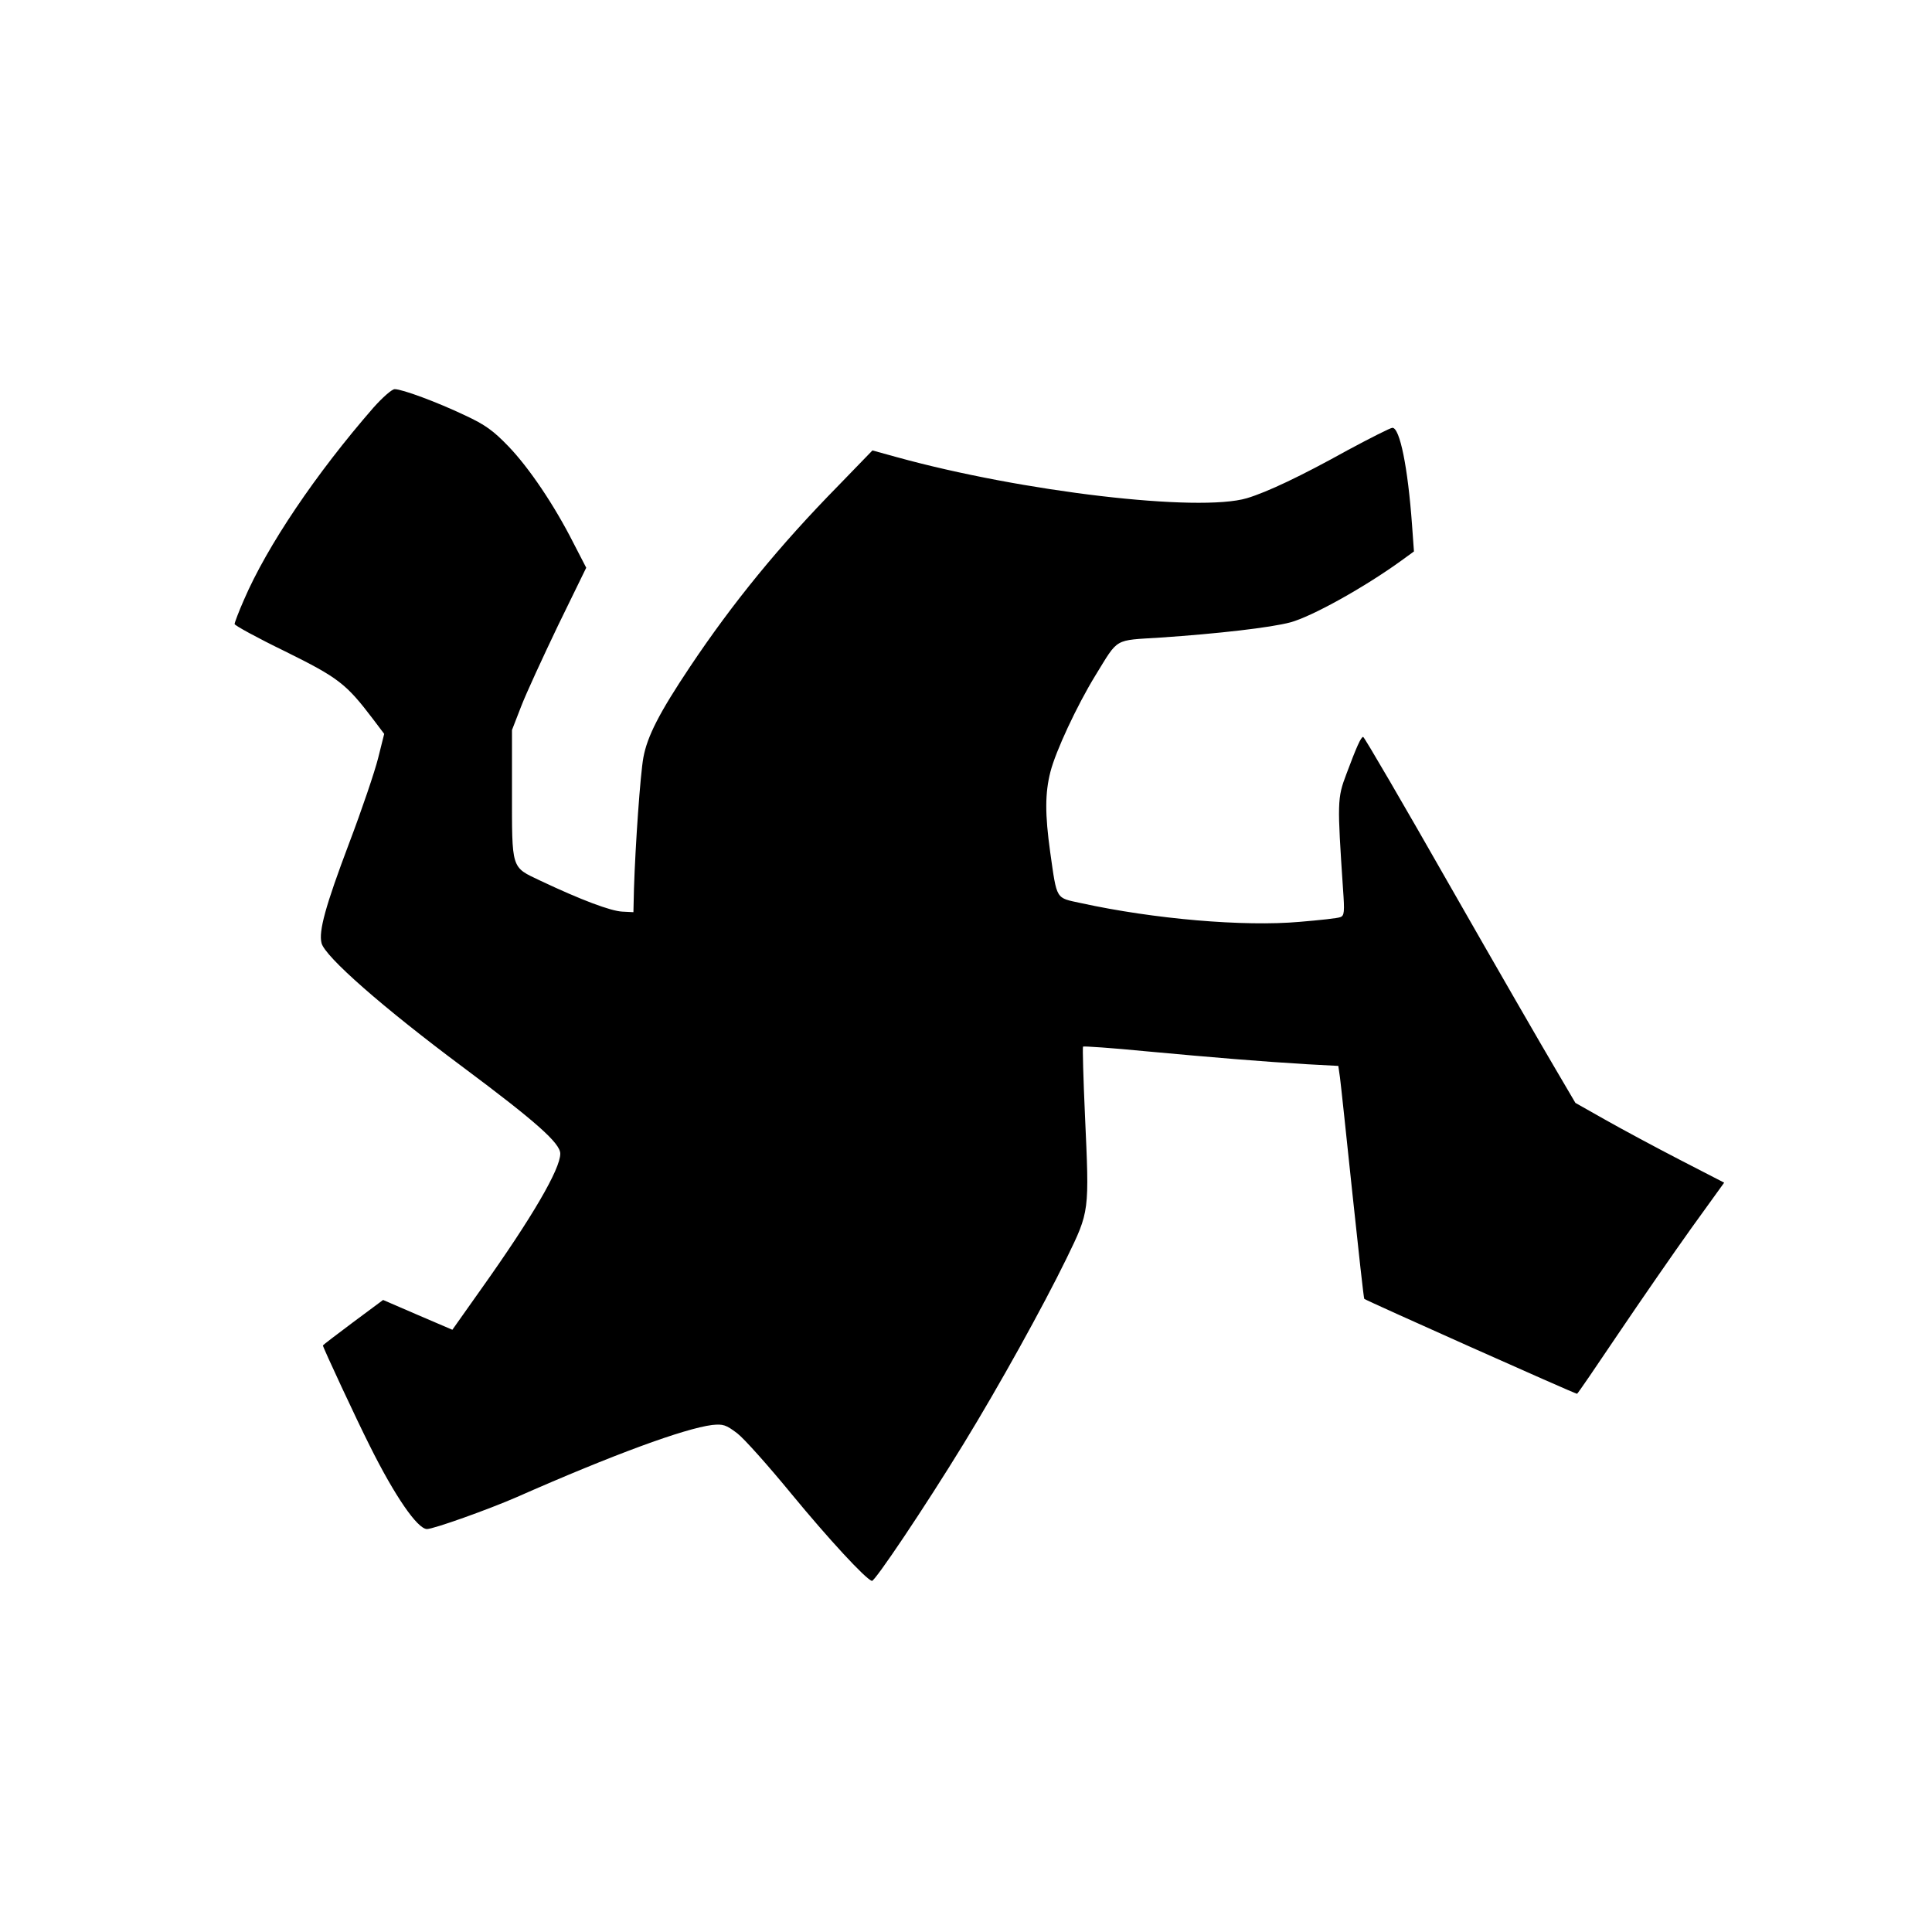
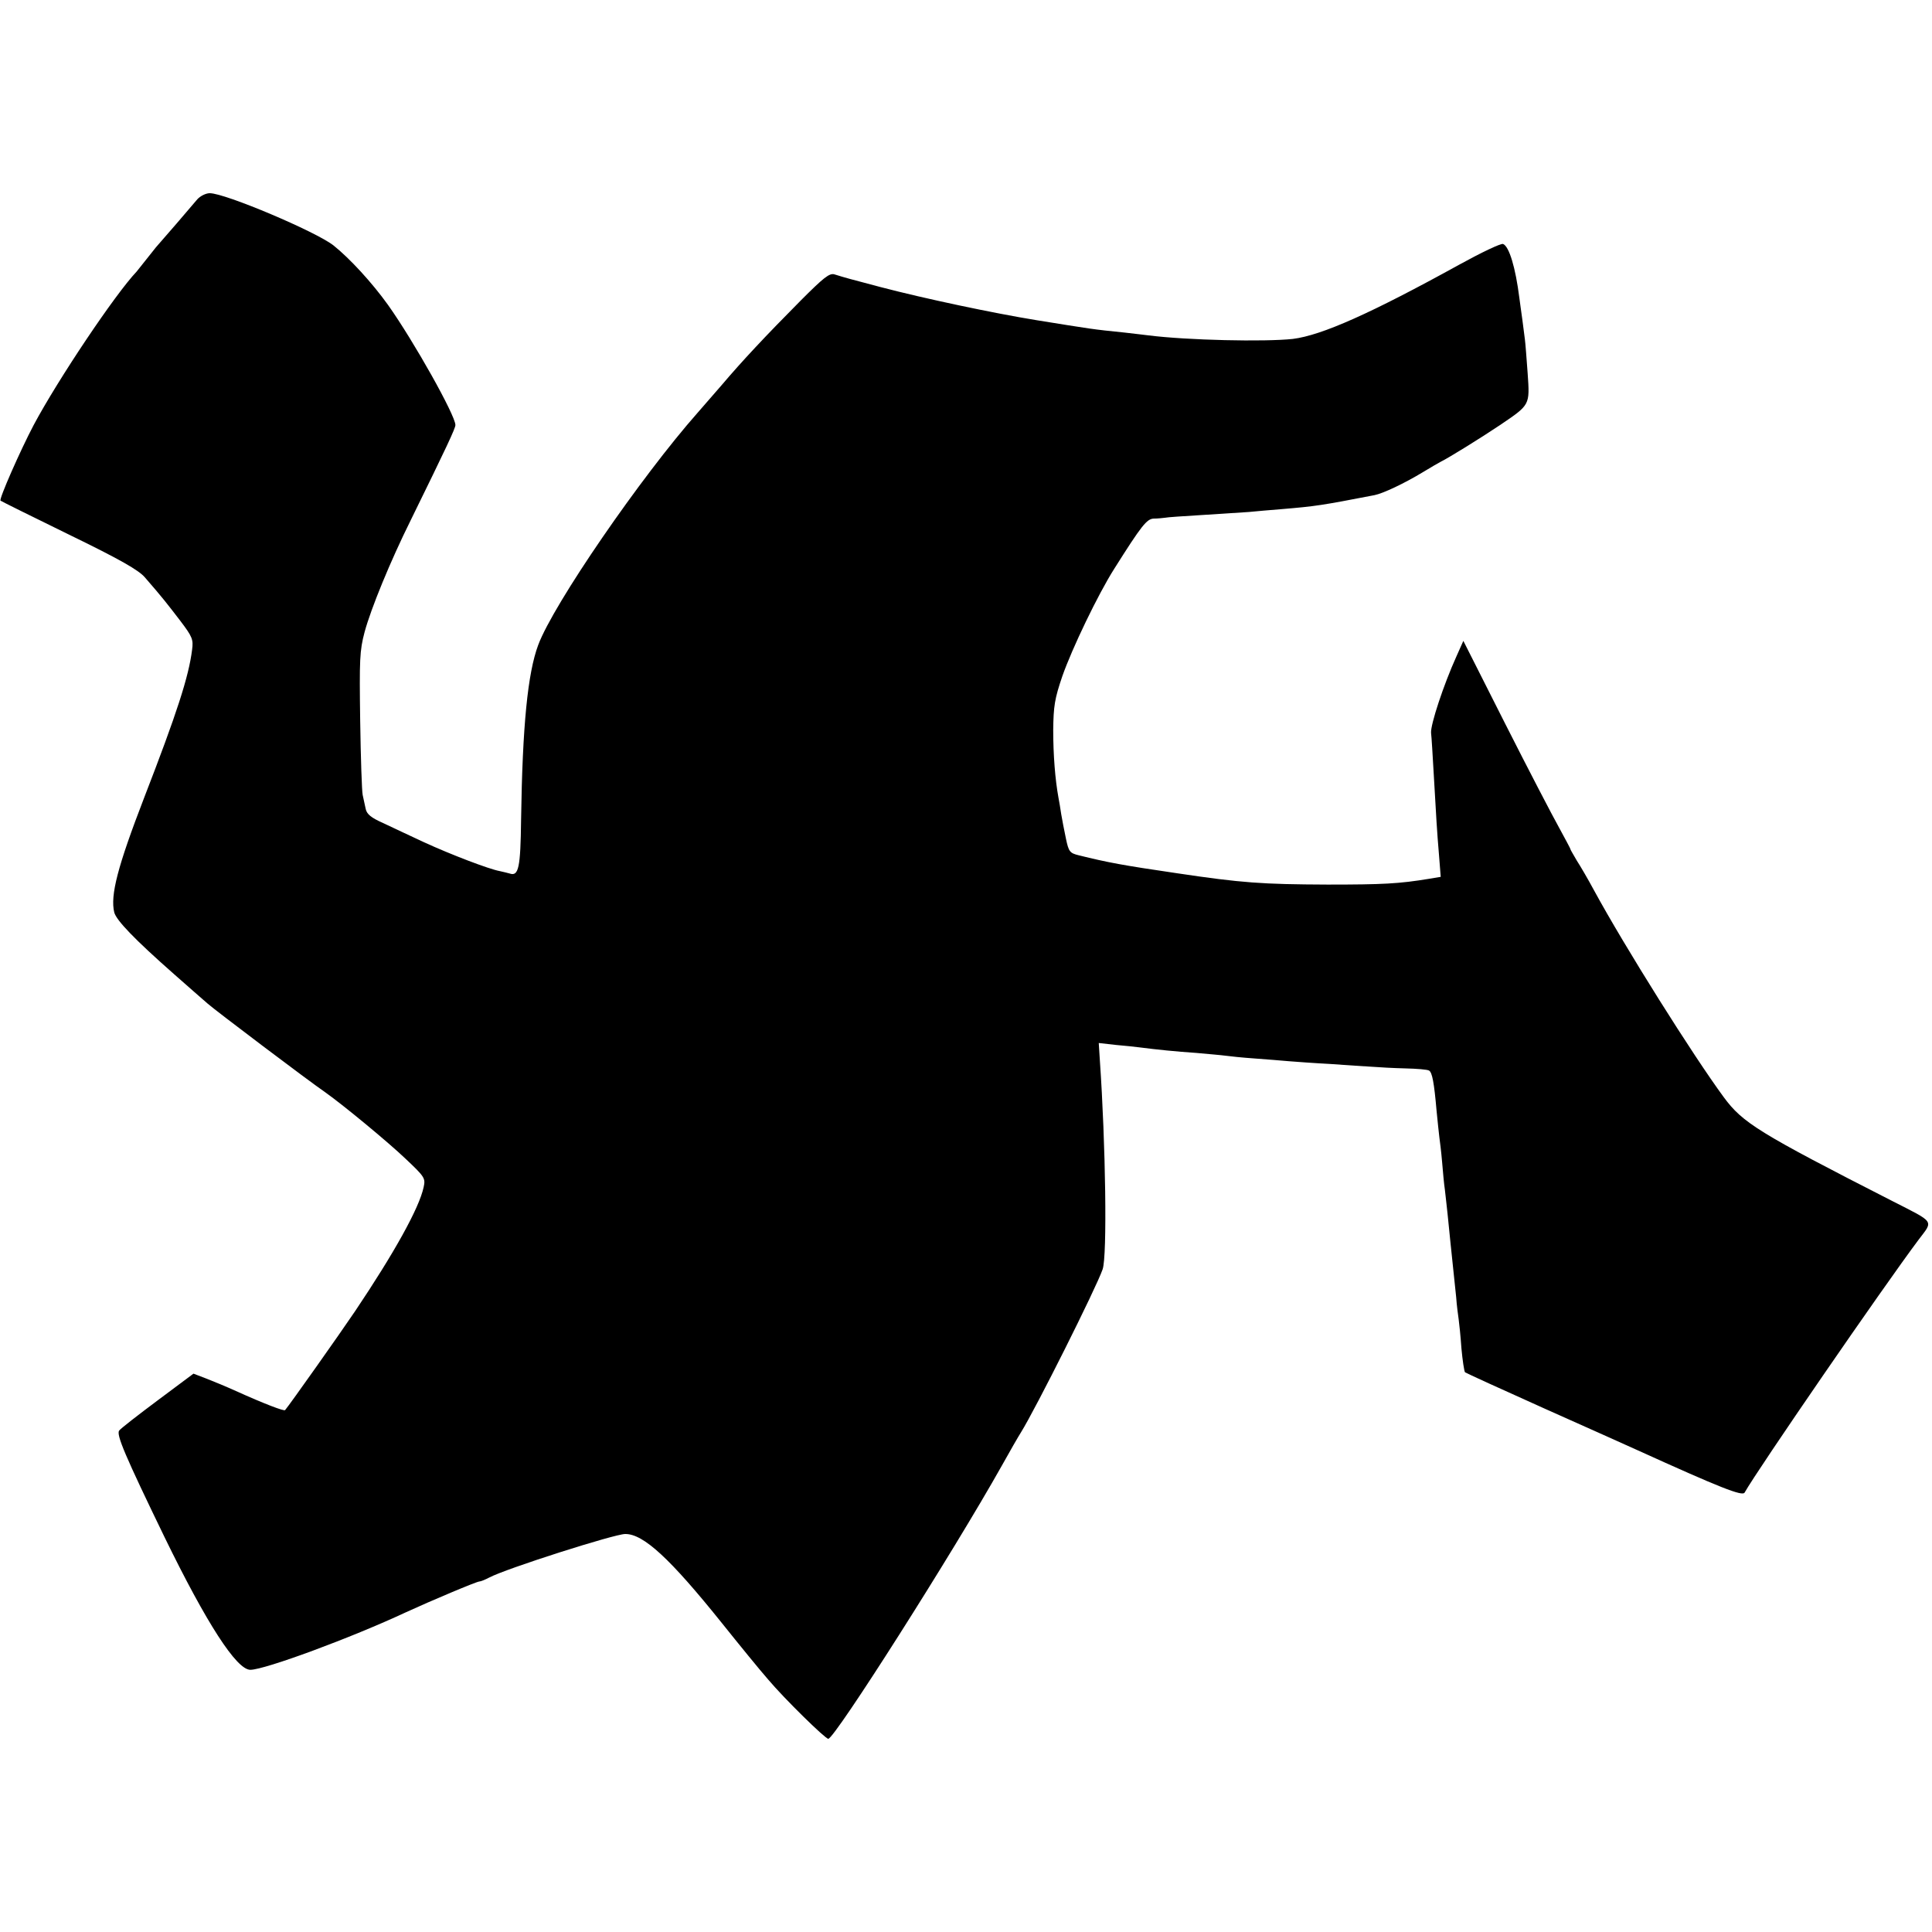
<svg xmlns="http://www.w3.org/2000/svg" version="1" width="933.333" height="933.333" viewBox="0 0 700 700">
-   <path d="M135.3 147.7c-20.9 24-38.5 50.1-46.9 69.6-1.9 4.3-3.4 8.3-3.4 8.8s8.2 5 18.3 9.9c19.4 9.6 22.1 11.7 31.9 24.6l4 5.3-2.2 8.8c-1.2 4.8-5.9 18.7-10.5 30.8-8.6 22.8-11.1 31.9-10 36.2 1.2 4.9 22.3 23.4 51.3 45 26.4 19.7 35.2 27.5 35.2 31.3 0 5.6-10.2 23.1-28.7 49.1l-10.4 14.7-12.6-5.4-12.5-5.4-10.9 8.1c-6 4.5-10.9 8.2-10.9 8.4 0 .7 12.4 27.3 16.9 36.2 9.2 18.5 17.4 30.3 20.8 30.3 2.4 0 22.3-7.1 32.6-11.6 34.9-15.4 60.6-24.8 70.7-26.1 4-.4 5-.1 9.1 3 2.5 1.9 11.3 11.8 19.6 21.9 13.5 16.4 26.8 30.8 29.2 31.6 1 .3 19.1-26.6 33.3-49.8 12.8-20.9 28.6-49.4 37.2-67 8.4-17.3 8.3-16.7 6.7-52-.6-13.3-.9-24.5-.7-24.8.3-.2 10.6.5 22.8 1.7 24.9 2.3 41.8 3.7 58.5 4.7l11.2.6.6 4.2c.3 2.2 2.3 21.1 4.5 42 2.2 20.8 4.1 38 4.3 38.2.6.6 76.3 34.4 77.1 34.4.2 0 6.9-9.8 14.9-21.7 8.1-12 20-29.2 26.5-38.3l11.9-16.5-16.1-8.3c-8.9-4.6-21-11.1-27-14.5l-10.8-6.1-7.4-12.6c-4.1-6.9-21.3-36.7-38.2-66.3-16.8-29.5-30.9-53.7-31.3-53.7-.8 0-2.4 3.6-6.1 13.5-3.3 8.7-3.3 10.2-1.2 41.6.6 8.3.5 9.7-1 10.2-.9.4-7.5 1.1-14.7 1.7-20.2 1.8-52.8-1-79.3-6.8-9.2-2-8.6-.9-11.1-18.5-1.9-13.7-1.9-21.3.1-29.1 1.9-7.4 9.5-23.8 16.3-34.9 8.5-13.8 6.5-12.6 23.6-13.7 20.7-1.4 39.9-3.6 47-5.5 7.8-2.1 26.9-12.7 40.4-22.5l4.4-3.2-.7-9.7c-1.5-20.7-4.4-35.1-7.1-35.1-.7 0-8 3.7-16.2 8.1-17.1 9.5-29.2 15.2-36.5 17.4-17.5 5.2-81.4-2.3-127-14.9l-8.7-2.4-12.3 12.7c-21.4 21.8-38.3 42.5-53.8 65.7-11.1 16.6-15.5 25.2-16.9 32.9-1.1 6-2.9 31.6-3.4 47.5l-.2 8.5-4-.2c-4.2-.2-14.9-4.2-29.7-11.2-10.7-5.1-10.3-3.7-10.3-33.1v-21.5l3.3-8.5c1.8-4.7 7.9-17.9 13.4-29.4l10.2-20.9-4.7-9.1c-6.9-13.6-16-27.1-23.5-34.9-5.5-5.7-8.4-7.8-15.7-11.2-10.3-4.9-22.8-9.5-25.5-9.5-1 0-4.4 3-7.7 6.7z" />
+   <path d="M71.5 72.2c-1.9 2.3-13.1 15.3-15 17.4-.5.6-2.1 2.6-3.5 4.4-1.4 1.8-3 3.8-3.5 4.4-7.8 8.2-28.5 39.1-37.3 55.6-4.8 9.1-12.7 27-12 27.4.2.2 11.3 5.7 24.8 12.3 18.5 9 25.3 12.9 27.5 15.5 6.7 7.7 8.1 9.6 12.8 15.7 4.4 5.8 4.8 6.8 4.3 10.5-1.2 9.7-5.5 23-17.4 53.7-9.6 24.9-12.3 35.3-10.8 41.5.8 2.9 7.3 9.7 21.6 22.3 5.2 4.6 10.7 9.4 12.2 10.7 2.3 2.1 36.7 28.1 42.7 32.2 6.6 4.7 22.6 17.9 29 24 7 6.6 7.3 7.1 6.6 10.3-1.6 7.6-10.7 23.9-24.8 44.9-5.6 8.3-23.7 33.9-25.4 35.9-.3.5-7.6-2.3-17.8-6.9-3.3-1.5-8.1-3.5-10.7-4.5l-4.7-1.8-13 9.7c-7.1 5.3-13.4 10.2-13.9 10.9-1.2 1.4 2.2 9.3 16.4 38.6C74.8 588.1 85.7 605 90.7 605c5.2 0 36.6-11.6 56.5-20.9 8.7-4 25.5-11.1 26.5-11.1.4 0 2-.6 3.5-1.4 6.2-3.3 45.5-15.8 49.3-15.8 6.6-.1 16.3 8.9 35 32.2 6.4 8 13.9 17.2 16.8 20.5 5.9 7 20.7 21.5 21.8 21.5 2.3 0 45.1-67.3 62.9-99 2.9-5.2 6-10.6 6.9-12 5.3-8.5 27.3-52.4 29.6-59.1 1.7-4.7 1.1-45.4-1-75.7l-.4-6.3 6.2.7c3.4.3 7.3.7 8.7.9 6.2.8 13.1 1.5 20.5 2 4.4.4 9.1.8 10.5 1 1.4.2 6.1.7 10.5 1 4.4.3 10 .8 12.5 1 2.5.2 9.2.7 15 1 5.8.4 12.5.9 15 1 2.5.2 7.9.5 12.1.6 4.2.1 8.1.4 8.7.8 1.1.7 1.8 4.2 2.7 14.6.4 3.8.8 8.1 1 9.5.2 1.4.7 5.4 1 9 .3 3.6.7 8.1 1 10 .2 1.9.7 6 1 9 .7 6.9 1.3 13.1 2 19.5.3 2.7.8 7.5 1.1 10.5.2 3 .7 6.6.9 8 .2 1.4.7 6.1 1 10.5.4 4.4 1 8.3 1.3 8.7.4.3 13.3 6.2 28.7 13.1 15.4 6.9 30.5 13.6 33.5 15 30.4 13.8 38.3 16.9 39.1 15.5 4.6-8.2 50.2-74.5 63.1-91.7 5.3-7 6-6-9.5-13.9-48.6-24.8-54.3-28.4-61.1-37.6-11.2-15.2-35.9-54.5-47.1-75.1-2.1-3.9-4.9-8.7-6.2-10.7-1.2-2.1-2.3-3.9-2.3-4.1 0-.3-1.9-3.7-4.1-7.8-2.3-4.1-11.1-21-19.5-37.6l-15.2-30.1-2.5 5.6c-4.7 10.4-9.4 24.7-9.2 27.7.2 1.6.6 8.6 1 15.5.9 15.6 1.1 19.6 1.9 29.1l.6 7.6-4.2.7c-10.9 1.8-16.7 2.1-36.8 2.1-23.8-.1-31-.6-54.5-4.1-19.8-2.9-25.1-3.9-35.6-6.5-3.3-.8-3.7-1.3-4.7-6.1-.6-2.9-1.4-6.9-1.7-8.8-.3-1.9-.7-4.6-1-6-1.2-6.6-1.9-15.4-1.9-24.5.1-8.6.5-11.3 3.3-19.5 3.5-10 12.9-29.6 18.8-38.9 9.9-15.7 11.8-18.1 14.3-18.2 1.4 0 3.2-.2 4-.3.8-.2 6.9-.6 13.5-1s14.3-.9 17-1.1c2.8-.3 7.9-.7 11.5-1 13.1-1.1 14.8-1.4 34-5.1 3.1-.6 10.9-4.3 17.5-8.3 2.8-1.7 5.7-3.4 6.5-3.8 2.7-1.3 14.5-8.6 21.5-13.3 10.9-7.4 10.8-7.1 10-18.7-.4-5.4-.8-10.9-1-12.3-.2-1.4-.6-4.5-.9-7-.4-2.5-.8-6.1-1.1-8-1.4-11.1-3.7-18.7-5.9-19.6-.8-.3-7.9 3.1-15.9 7.5-31.9 17.6-49.8 25.6-60.3 26.9-10.1 1.1-38.2.5-52.4-1.3-1.4-.2-5.2-.6-8.5-1-11.9-1.2-12.1-1.3-32-4.5-15.4-2.5-40.5-7.8-56.5-12-11.4-3-12.5-3.3-16.7-4.6-1.8-.5-3.9 1.2-12 9.3-13 13.1-21.6 22.3-28.8 30.8-3.3 3.8-7.2 8.3-8.7 10-20.6 23.3-52.3 69.4-57.8 84.2-3.8 10.2-5.7 29.2-6.2 63.2-.2 17.5-.9 20.7-4.1 19.6-.7-.2-2.3-.6-3.7-.9-3.8-.7-17.5-5.9-27.5-10.5-4.9-2.3-11.6-5.4-14.7-6.9-4.3-1.9-5.9-3.2-6.3-5.1-.3-1.4-.8-3.7-1.1-5.1-.3-1.4-.7-13.5-.9-27-.3-22.1-.2-25.2 1.6-32 2.3-8.5 9.3-25.6 16.7-40.5 13.1-26.7 16.2-33.3 16.2-34.5 0-3.5-15.1-30.4-24.4-43.5-5.8-8.1-13.9-16.9-19.8-21.6C114.4 83.9 81.6 70 76 70c-1.4 0-3.4 1-4.5 2.2z" />
</svg>
